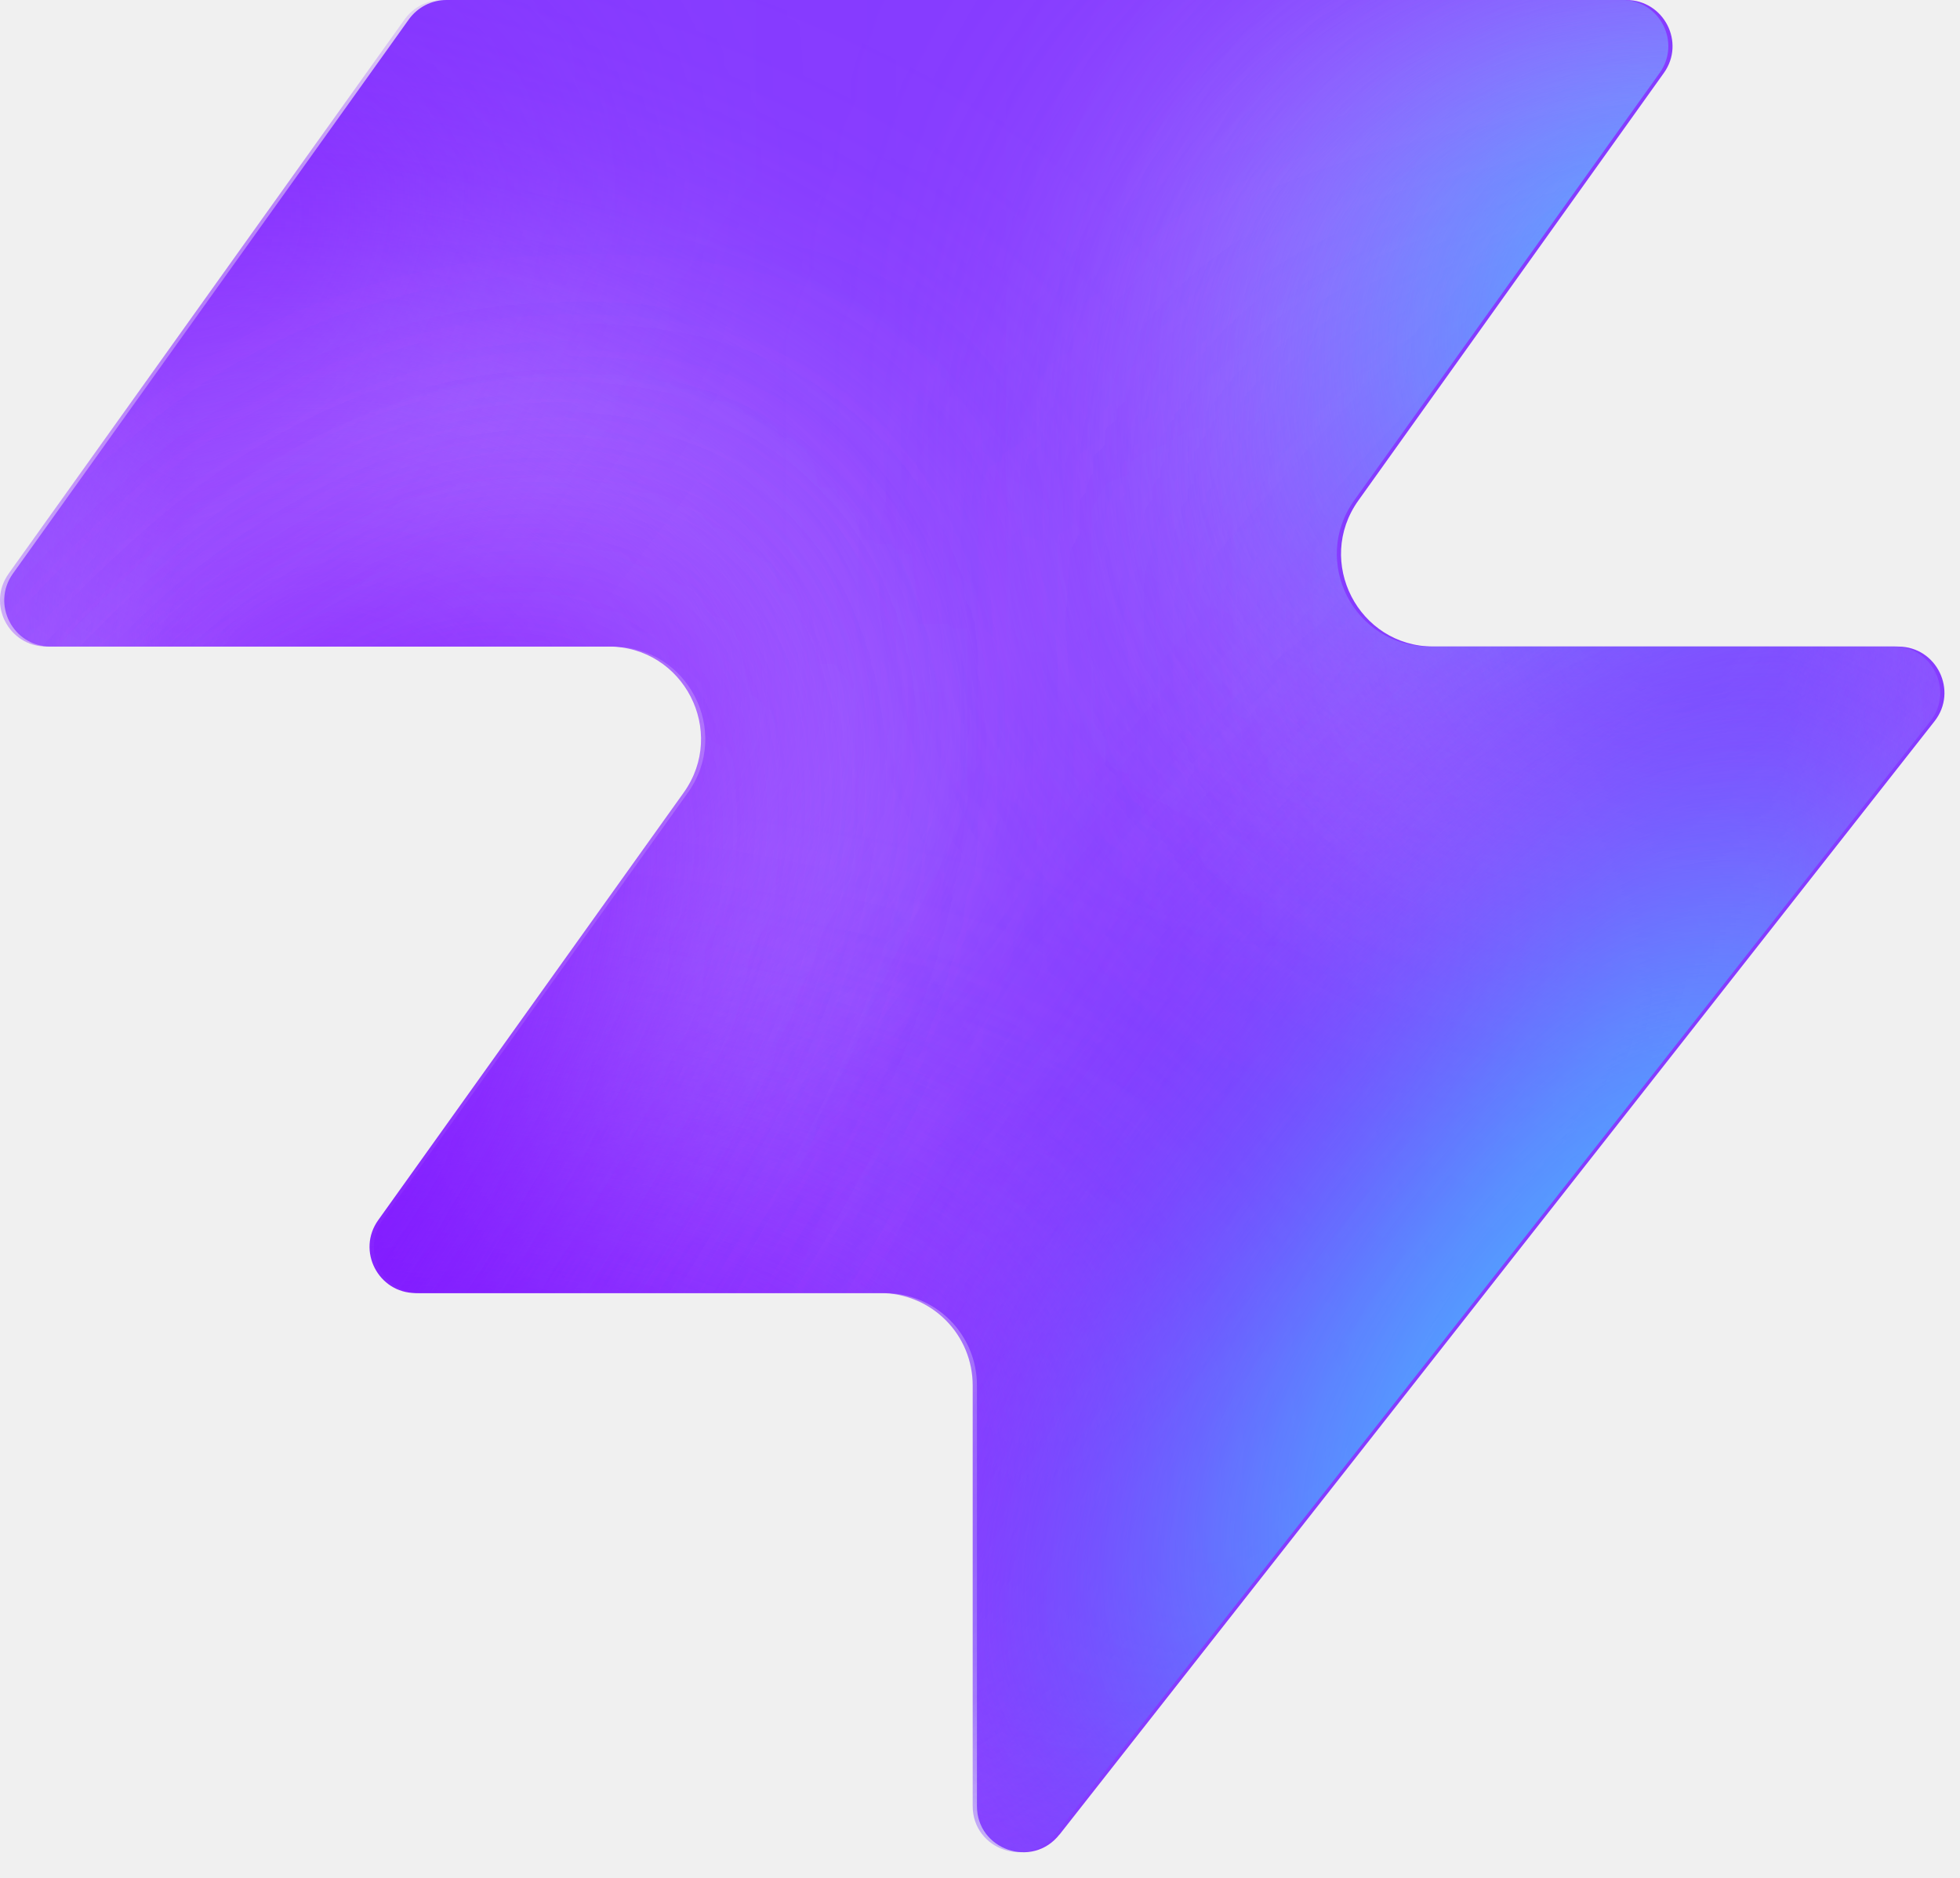
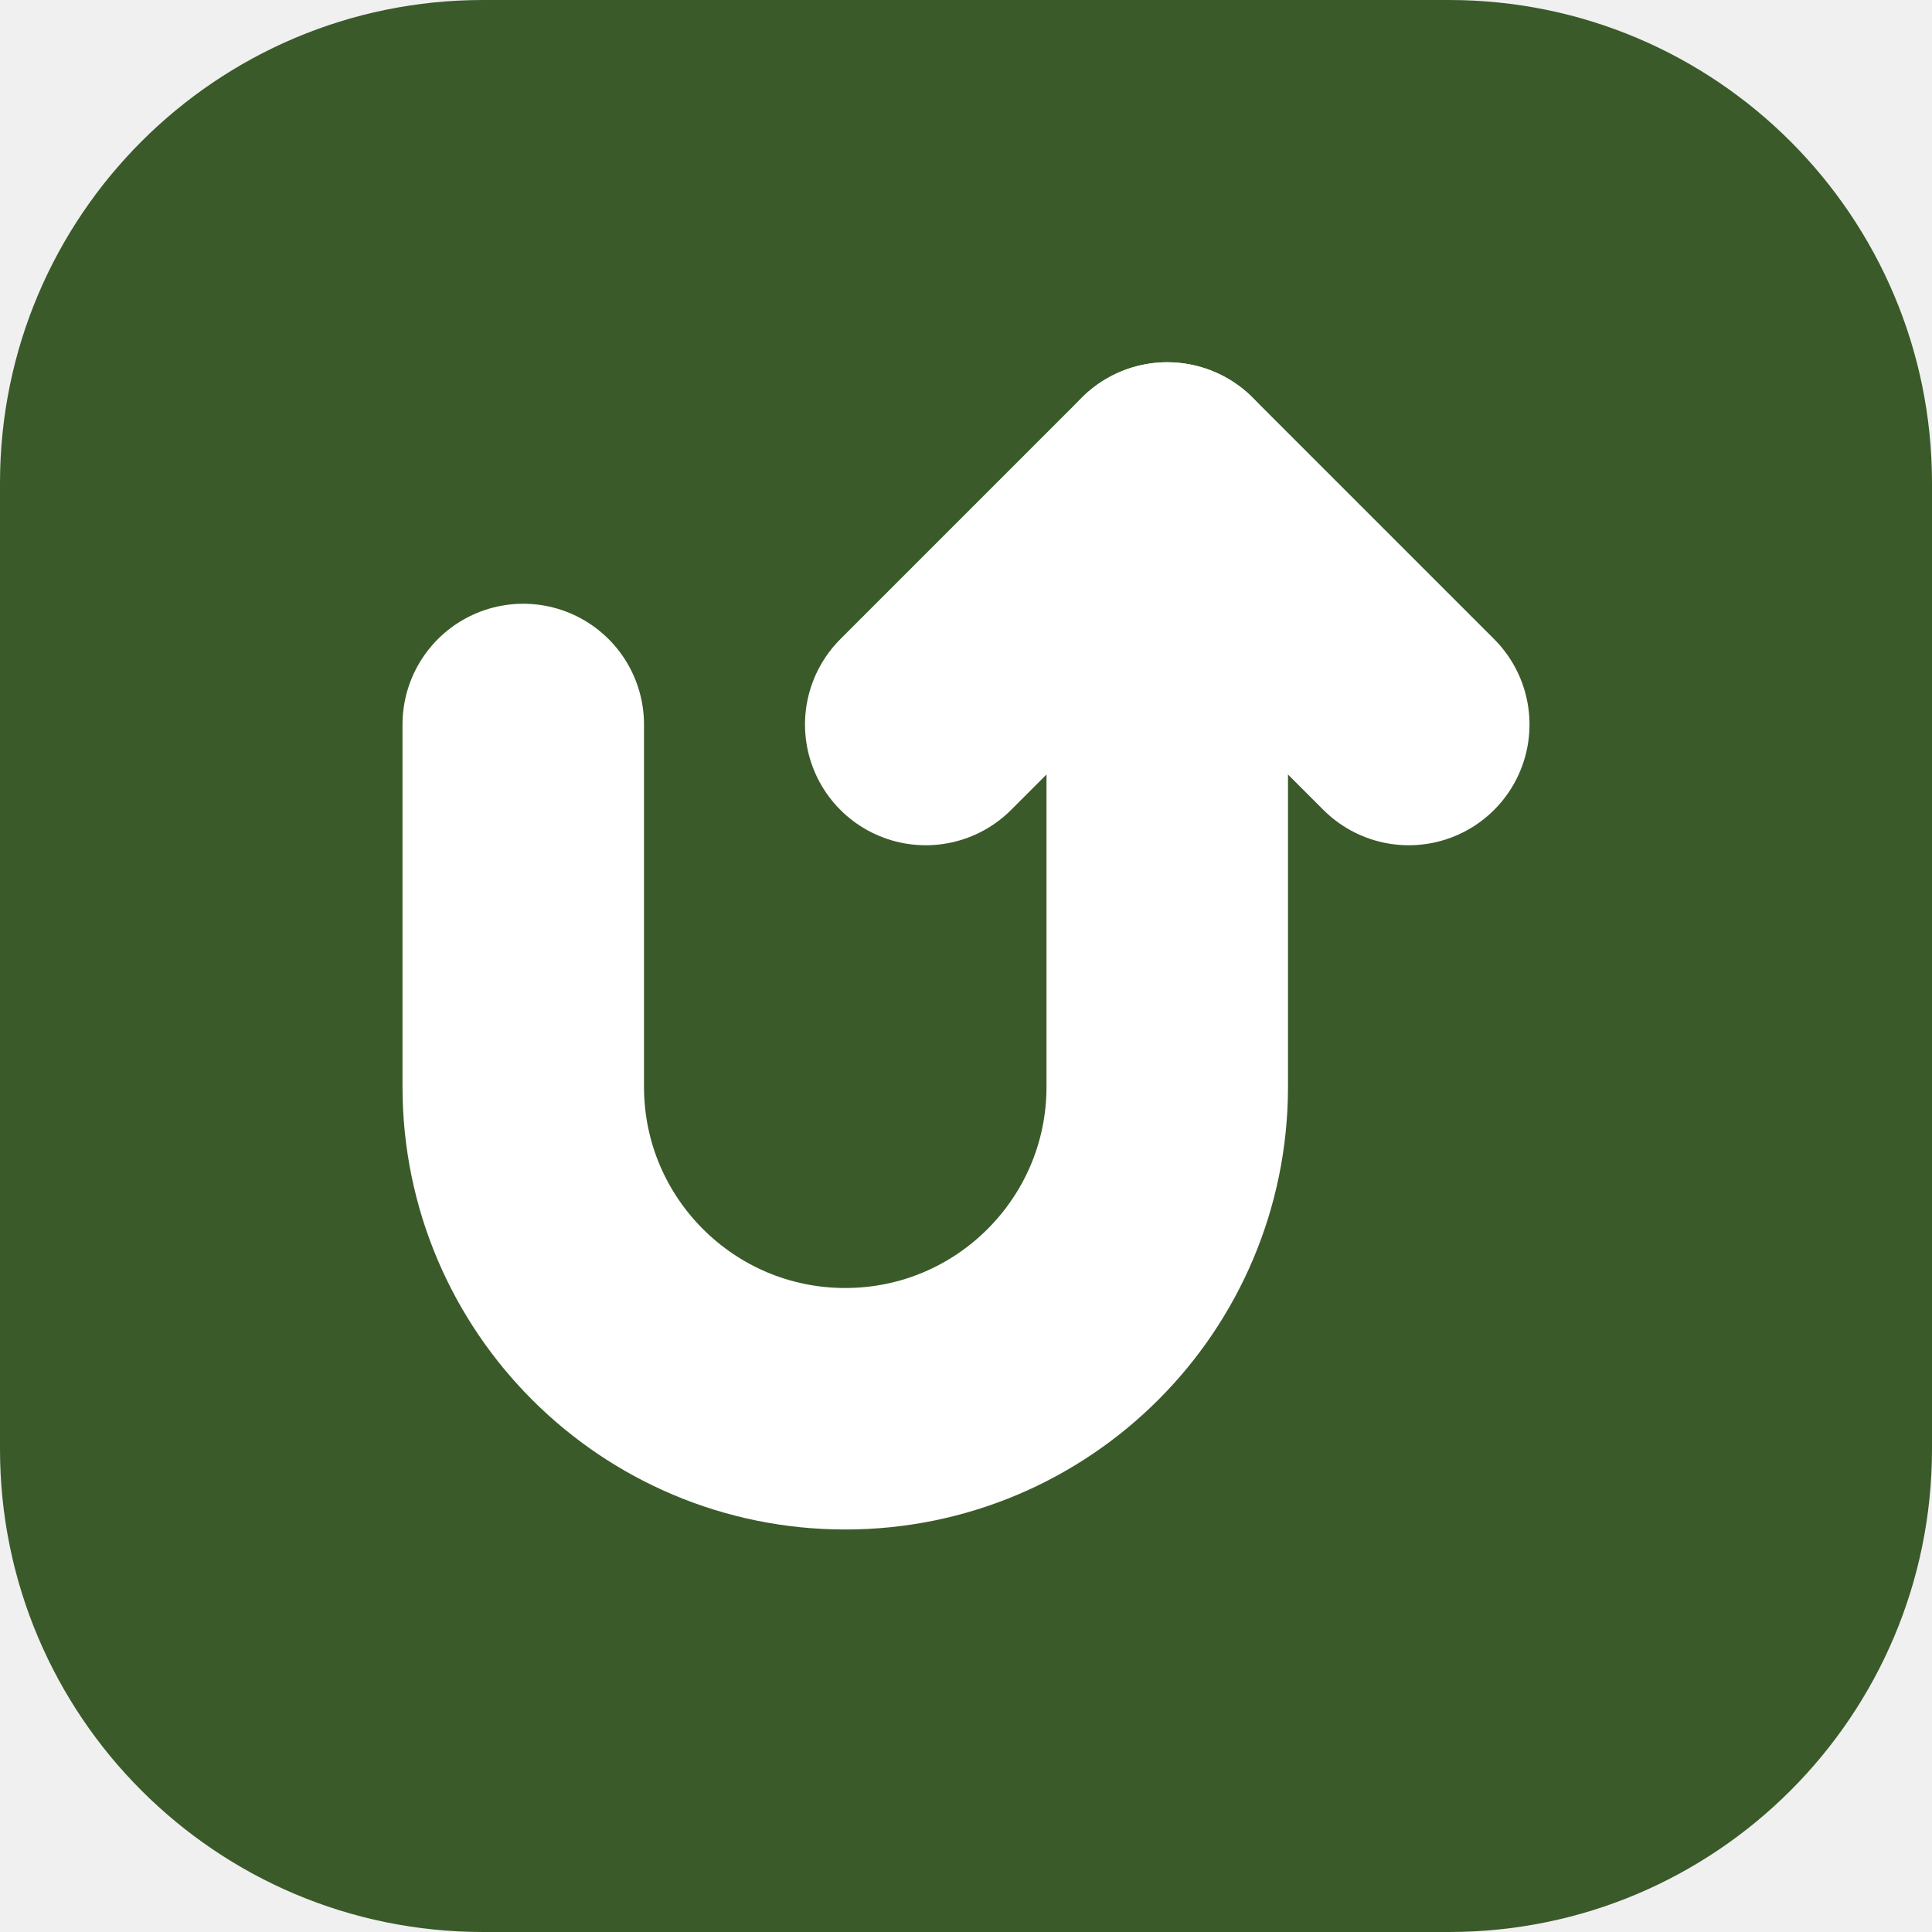
- <svg xmlns="http://www.w3.org/2000/svg" width="48" height="46" fill="none" viewBox="0 0 48 46">
-   <path fill="#863bff" d="M25.946 44.938c-.664.845-2.021.375-2.021-.698V33.937a2.26 2.26 0 0 0-2.262-2.262H10.287c-.92 0-1.456-1.04-.92-1.788l7.48-10.471c1.07-1.497 0-3.578-1.842-3.578H1.237c-.92 0-1.456-1.04-.92-1.788L10.013.474c.214-.297.556-.474.92-.474h28.894c.92 0 1.456 1.04.92 1.788l-7.48 10.471c-1.07 1.498 0 3.579 1.842 3.579h11.377c.943 0 1.473 1.088.89 1.83L25.947 44.94z" style="fill:#863bff;fill:color(display-p3 .525 .23 1);fill-opacity:1" />
-   <mask id="a" width="48" height="46" x="0" y="0" maskUnits="userSpaceOnUse" style="mask-type:alpha">
-     <path fill="#000" d="M25.842 44.938c-.664.844-2.021.375-2.021-.698V33.937a2.26 2.26 0 0 0-2.262-2.262H10.183c-.92 0-1.456-1.04-.92-1.788l7.48-10.471c1.07-1.498 0-3.579-1.842-3.579H1.133c-.92 0-1.456-1.04-.92-1.787L9.91.473c.214-.297.556-.474.92-.474h28.894c.92 0 1.456 1.04.92 1.788l-7.48 10.471c-1.07 1.498 0 3.578 1.842 3.578h11.377c.943 0 1.473 1.088.89 1.832L25.843 44.94z" style="fill:#000;fill-opacity:1" />
-   </mask>
-   <g mask="url(#a)">
-     <g filter="url(#b)">
-       <ellipse cx="5.508" cy="14.704" fill="#ede6ff" rx="5.508" ry="14.704" style="fill:#ede6ff;fill:color(display-p3 .927 .903 1);fill-opacity:1" transform="matrix(.00324 1 1 -.00324 -4.47 31.516)" />
-     </g>
-     <g filter="url(#c)">
-       <ellipse cx="10.399" cy="29.851" fill="#ede6ff" rx="10.399" ry="29.851" style="fill:#ede6ff;fill:color(display-p3 .927 .903 1);fill-opacity:1" transform="matrix(.00324 1 1 -.00324 -39.328 7.883)" />
-     </g>
-     <g filter="url(#d)">
-       <ellipse cx="5.508" cy="30.487" fill="#7e14ff" rx="5.508" ry="30.487" style="fill:#7e14ff;fill:color(display-p3 .492 .077 1);fill-opacity:1" transform="rotate(89.814 -25.913 -14.639)scale(1 -1)" />
-     </g>
-     <g filter="url(#e)">
-       <ellipse cx="5.508" cy="30.599" fill="#7e14ff" rx="5.508" ry="30.599" style="fill:#7e14ff;fill:color(display-p3 .492 .077 1);fill-opacity:1" transform="rotate(89.814 -32.644 -3.334)scale(1 -1)" />
-     </g>
-     <g filter="url(#f)">
-       <ellipse cx="5.508" cy="30.599" fill="#7e14ff" rx="5.508" ry="30.599" style="fill:#7e14ff;fill:color(display-p3 .492 .077 1);fill-opacity:1" transform="matrix(.00324 1 1 -.00324 -34.34 30.47)" />
-     </g>
-     <g filter="url(#g)">
-       <ellipse cx="14.072" cy="22.078" fill="#ede6ff" rx="14.072" ry="22.078" style="fill:#ede6ff;fill:color(display-p3 .927 .903 1);fill-opacity:1" transform="rotate(93.35 24.506 48.493)scale(-1 1)" />
-     </g>
-     <g filter="url(#h)">
-       <ellipse cx="3.47" cy="21.501" fill="#7e14ff" rx="3.47" ry="21.501" style="fill:#7e14ff;fill:color(display-p3 .492 .077 1);fill-opacity:1" transform="rotate(89.009 28.708 47.59)scale(-1 1)" />
-     </g>
-     <g filter="url(#i)">
-       <ellipse cx="3.47" cy="21.501" fill="#7e14ff" rx="3.47" ry="21.501" style="fill:#7e14ff;fill:color(display-p3 .492 .077 1);fill-opacity:1" transform="rotate(89.009 28.708 47.59)scale(-1 1)" />
-     </g>
-     <g filter="url(#j)">
-       <ellipse cx=".387" cy="8.972" fill="#7e14ff" rx="4.407" ry="29.108" style="fill:#7e14ff;fill:color(display-p3 .492 .077 1);fill-opacity:1" transform="rotate(39.51 .387 8.972)" />
-     </g>
-     <g filter="url(#k)">
-       <ellipse cx="47.523" cy="-6.092" fill="#7e14ff" rx="4.407" ry="29.108" style="fill:#7e14ff;fill:color(display-p3 .492 .077 1);fill-opacity:1" transform="rotate(37.892 47.523 -6.092)" />
-     </g>
-     <g filter="url(#l)">
-       <ellipse cx="41.412" cy="6.333" fill="#47bfff" rx="5.971" ry="9.665" style="fill:#47bfff;fill:color(display-p3 .28 .748 1);fill-opacity:1" transform="rotate(37.892 41.412 6.333)" />
-     </g>
-     <g filter="url(#m)">
-       <ellipse cx="-1.879" cy="38.332" fill="#7e14ff" rx="4.407" ry="29.108" style="fill:#7e14ff;fill:color(display-p3 .492 .077 1);fill-opacity:1" transform="rotate(37.892 -1.88 38.332)" />
-     </g>
-     <g filter="url(#n)">
-       <ellipse cx="-1.879" cy="38.332" fill="#7e14ff" rx="4.407" ry="29.108" style="fill:#7e14ff;fill:color(display-p3 .492 .077 1);fill-opacity:1" transform="rotate(37.892 -1.88 38.332)" />
-     </g>
-     <g filter="url(#o)">
-       <ellipse cx="35.651" cy="29.907" fill="#7e14ff" rx="4.407" ry="29.108" style="fill:#7e14ff;fill:color(display-p3 .492 .077 1);fill-opacity:1" transform="rotate(37.892 35.651 29.907)" />
-     </g>
-     <g filter="url(#p)">
-       <ellipse cx="38.418" cy="32.4" fill="#47bfff" rx="5.971" ry="15.297" style="fill:#47bfff;fill:color(display-p3 .28 .748 1);fill-opacity:1" transform="rotate(37.892 38.418 32.4)" />
-     </g>
-   </g>
-   <defs>
-     <filter id="b" width="60.045" height="41.654" x="-19.77" y="16.149" color-interpolation-filters="sRGB" filterUnits="userSpaceOnUse">
-       <feFlood flood-opacity="0" result="BackgroundImageFix" />
-       <feBlend in="SourceGraphic" in2="BackgroundImageFix" result="shape" />
-       <feGaussianBlur result="effect1_foregroundBlur_2002_17158" stdDeviation="7.659" />
-     </filter>
-     <filter id="c" width="90.34" height="51.437" x="-54.613" y="-7.533" color-interpolation-filters="sRGB" filterUnits="userSpaceOnUse">
-       <feFlood flood-opacity="0" result="BackgroundImageFix" />
-       <feBlend in="SourceGraphic" in2="BackgroundImageFix" result="shape" />
-       <feGaussianBlur result="effect1_foregroundBlur_2002_17158" stdDeviation="7.659" />
-     </filter>
-     <filter id="d" width="79.355" height="29.4" x="-49.64" y="2.03" color-interpolation-filters="sRGB" filterUnits="userSpaceOnUse">
-       <feFlood flood-opacity="0" result="BackgroundImageFix" />
-       <feBlend in="SourceGraphic" in2="BackgroundImageFix" result="shape" />
-       <feGaussianBlur result="effect1_foregroundBlur_2002_17158" stdDeviation="4.596" />
-     </filter>
-     <filter id="e" width="79.579" height="29.4" x="-45.045" y="20.029" color-interpolation-filters="sRGB" filterUnits="userSpaceOnUse">
-       <feFlood flood-opacity="0" result="BackgroundImageFix" />
-       <feBlend in="SourceGraphic" in2="BackgroundImageFix" result="shape" />
-       <feGaussianBlur result="effect1_foregroundBlur_2002_17158" stdDeviation="4.596" />
-     </filter>
-     <filter id="f" width="79.579" height="29.4" x="-43.513" y="21.178" color-interpolation-filters="sRGB" filterUnits="userSpaceOnUse">
-       <feFlood flood-opacity="0" result="BackgroundImageFix" />
-       <feBlend in="SourceGraphic" in2="BackgroundImageFix" result="shape" />
-       <feGaussianBlur result="effect1_foregroundBlur_2002_17158" stdDeviation="4.596" />
-     </filter>
-     <filter id="g" width="74.749" height="58.852" x="15.756" y="-17.901" color-interpolation-filters="sRGB" filterUnits="userSpaceOnUse">
-       <feFlood flood-opacity="0" result="BackgroundImageFix" />
-       <feBlend in="SourceGraphic" in2="BackgroundImageFix" result="shape" />
-       <feGaussianBlur result="effect1_foregroundBlur_2002_17158" stdDeviation="7.659" />
-     </filter>
-     <filter id="h" width="61.377" height="25.362" x="23.548" y="2.284" color-interpolation-filters="sRGB" filterUnits="userSpaceOnUse">
-       <feFlood flood-opacity="0" result="BackgroundImageFix" />
-       <feBlend in="SourceGraphic" in2="BackgroundImageFix" result="shape" />
-       <feGaussianBlur result="effect1_foregroundBlur_2002_17158" stdDeviation="4.596" />
-     </filter>
-     <filter id="i" width="61.377" height="25.362" x="23.548" y="2.284" color-interpolation-filters="sRGB" filterUnits="userSpaceOnUse">
-       <feFlood flood-opacity="0" result="BackgroundImageFix" />
-       <feBlend in="SourceGraphic" in2="BackgroundImageFix" result="shape" />
-       <feGaussianBlur result="effect1_foregroundBlur_2002_17158" stdDeviation="4.596" />
-     </filter>
-     <filter id="j" width="56.045" height="63.649" x="-27.636" y="-22.853" color-interpolation-filters="sRGB" filterUnits="userSpaceOnUse">
-       <feFlood flood-opacity="0" result="BackgroundImageFix" />
-       <feBlend in="SourceGraphic" in2="BackgroundImageFix" result="shape" />
-       <feGaussianBlur result="effect1_foregroundBlur_2002_17158" stdDeviation="4.596" />
-     </filter>
-     <filter id="k" width="54.814" height="64.646" x="20.116" y="-38.415" color-interpolation-filters="sRGB" filterUnits="userSpaceOnUse">
-       <feFlood flood-opacity="0" result="BackgroundImageFix" />
-       <feBlend in="SourceGraphic" in2="BackgroundImageFix" result="shape" />
-       <feGaussianBlur result="effect1_foregroundBlur_2002_17158" stdDeviation="4.596" />
-     </filter>
-     <filter id="l" width="33.541" height="35.313" x="24.641" y="-11.323" color-interpolation-filters="sRGB" filterUnits="userSpaceOnUse">
-       <feFlood flood-opacity="0" result="BackgroundImageFix" />
-       <feBlend in="SourceGraphic" in2="BackgroundImageFix" result="shape" />
-       <feGaussianBlur result="effect1_foregroundBlur_2002_17158" stdDeviation="4.596" />
-     </filter>
-     <filter id="m" width="54.814" height="64.646" x="-29.286" y="6.009" color-interpolation-filters="sRGB" filterUnits="userSpaceOnUse">
-       <feFlood flood-opacity="0" result="BackgroundImageFix" />
-       <feBlend in="SourceGraphic" in2="BackgroundImageFix" result="shape" />
-       <feGaussianBlur result="effect1_foregroundBlur_2002_17158" stdDeviation="4.596" />
-     </filter>
-     <filter id="n" width="54.814" height="64.646" x="-29.286" y="6.009" color-interpolation-filters="sRGB" filterUnits="userSpaceOnUse">
-       <feFlood flood-opacity="0" result="BackgroundImageFix" />
-       <feBlend in="SourceGraphic" in2="BackgroundImageFix" result="shape" />
-       <feGaussianBlur result="effect1_foregroundBlur_2002_17158" stdDeviation="4.596" />
-     </filter>
-     <filter id="o" width="54.814" height="64.646" x="8.244" y="-2.416" color-interpolation-filters="sRGB" filterUnits="userSpaceOnUse">
-       <feFlood flood-opacity="0" result="BackgroundImageFix" />
-       <feBlend in="SourceGraphic" in2="BackgroundImageFix" result="shape" />
-       <feGaussianBlur result="effect1_foregroundBlur_2002_17158" stdDeviation="4.596" />
-     </filter>
-     <filter id="p" width="39.409" height="43.623" x="18.713" y="10.588" color-interpolation-filters="sRGB" filterUnits="userSpaceOnUse">
-       <feFlood flood-opacity="0" result="BackgroundImageFix" />
-       <feBlend in="SourceGraphic" in2="BackgroundImageFix" result="shape" />
-       <feGaussianBlur result="effect1_foregroundBlur_2002_17158" stdDeviation="4.596" />
-     </filter>
-   </defs>
+ <svg xmlns="http://www.w3.org/2000/svg" width="24" height="24" viewBox="0 0 24 24">
+   <style>
+     .tile { fill: #3b5a2a; }
+     .glyph { fill: none; stroke: #ffffff; stroke-width: 3; stroke-linecap: round; stroke-linejoin: round; }
+     @media (prefers-color-scheme: dark) {
+       .tile { fill: #86a36b; }
+       .glyph { stroke: #1d211c; }
+     }
+   </style>
+   <rect class="tile" width="24" height="24" rx="6" />
+   <path class="glyph" d="M6.5 9V13.5a4 4 0 0 0 8 0V6" />
+   <path class="glyph" d="M11.5 9 14.5 6 17.5 9" />
</svg>
